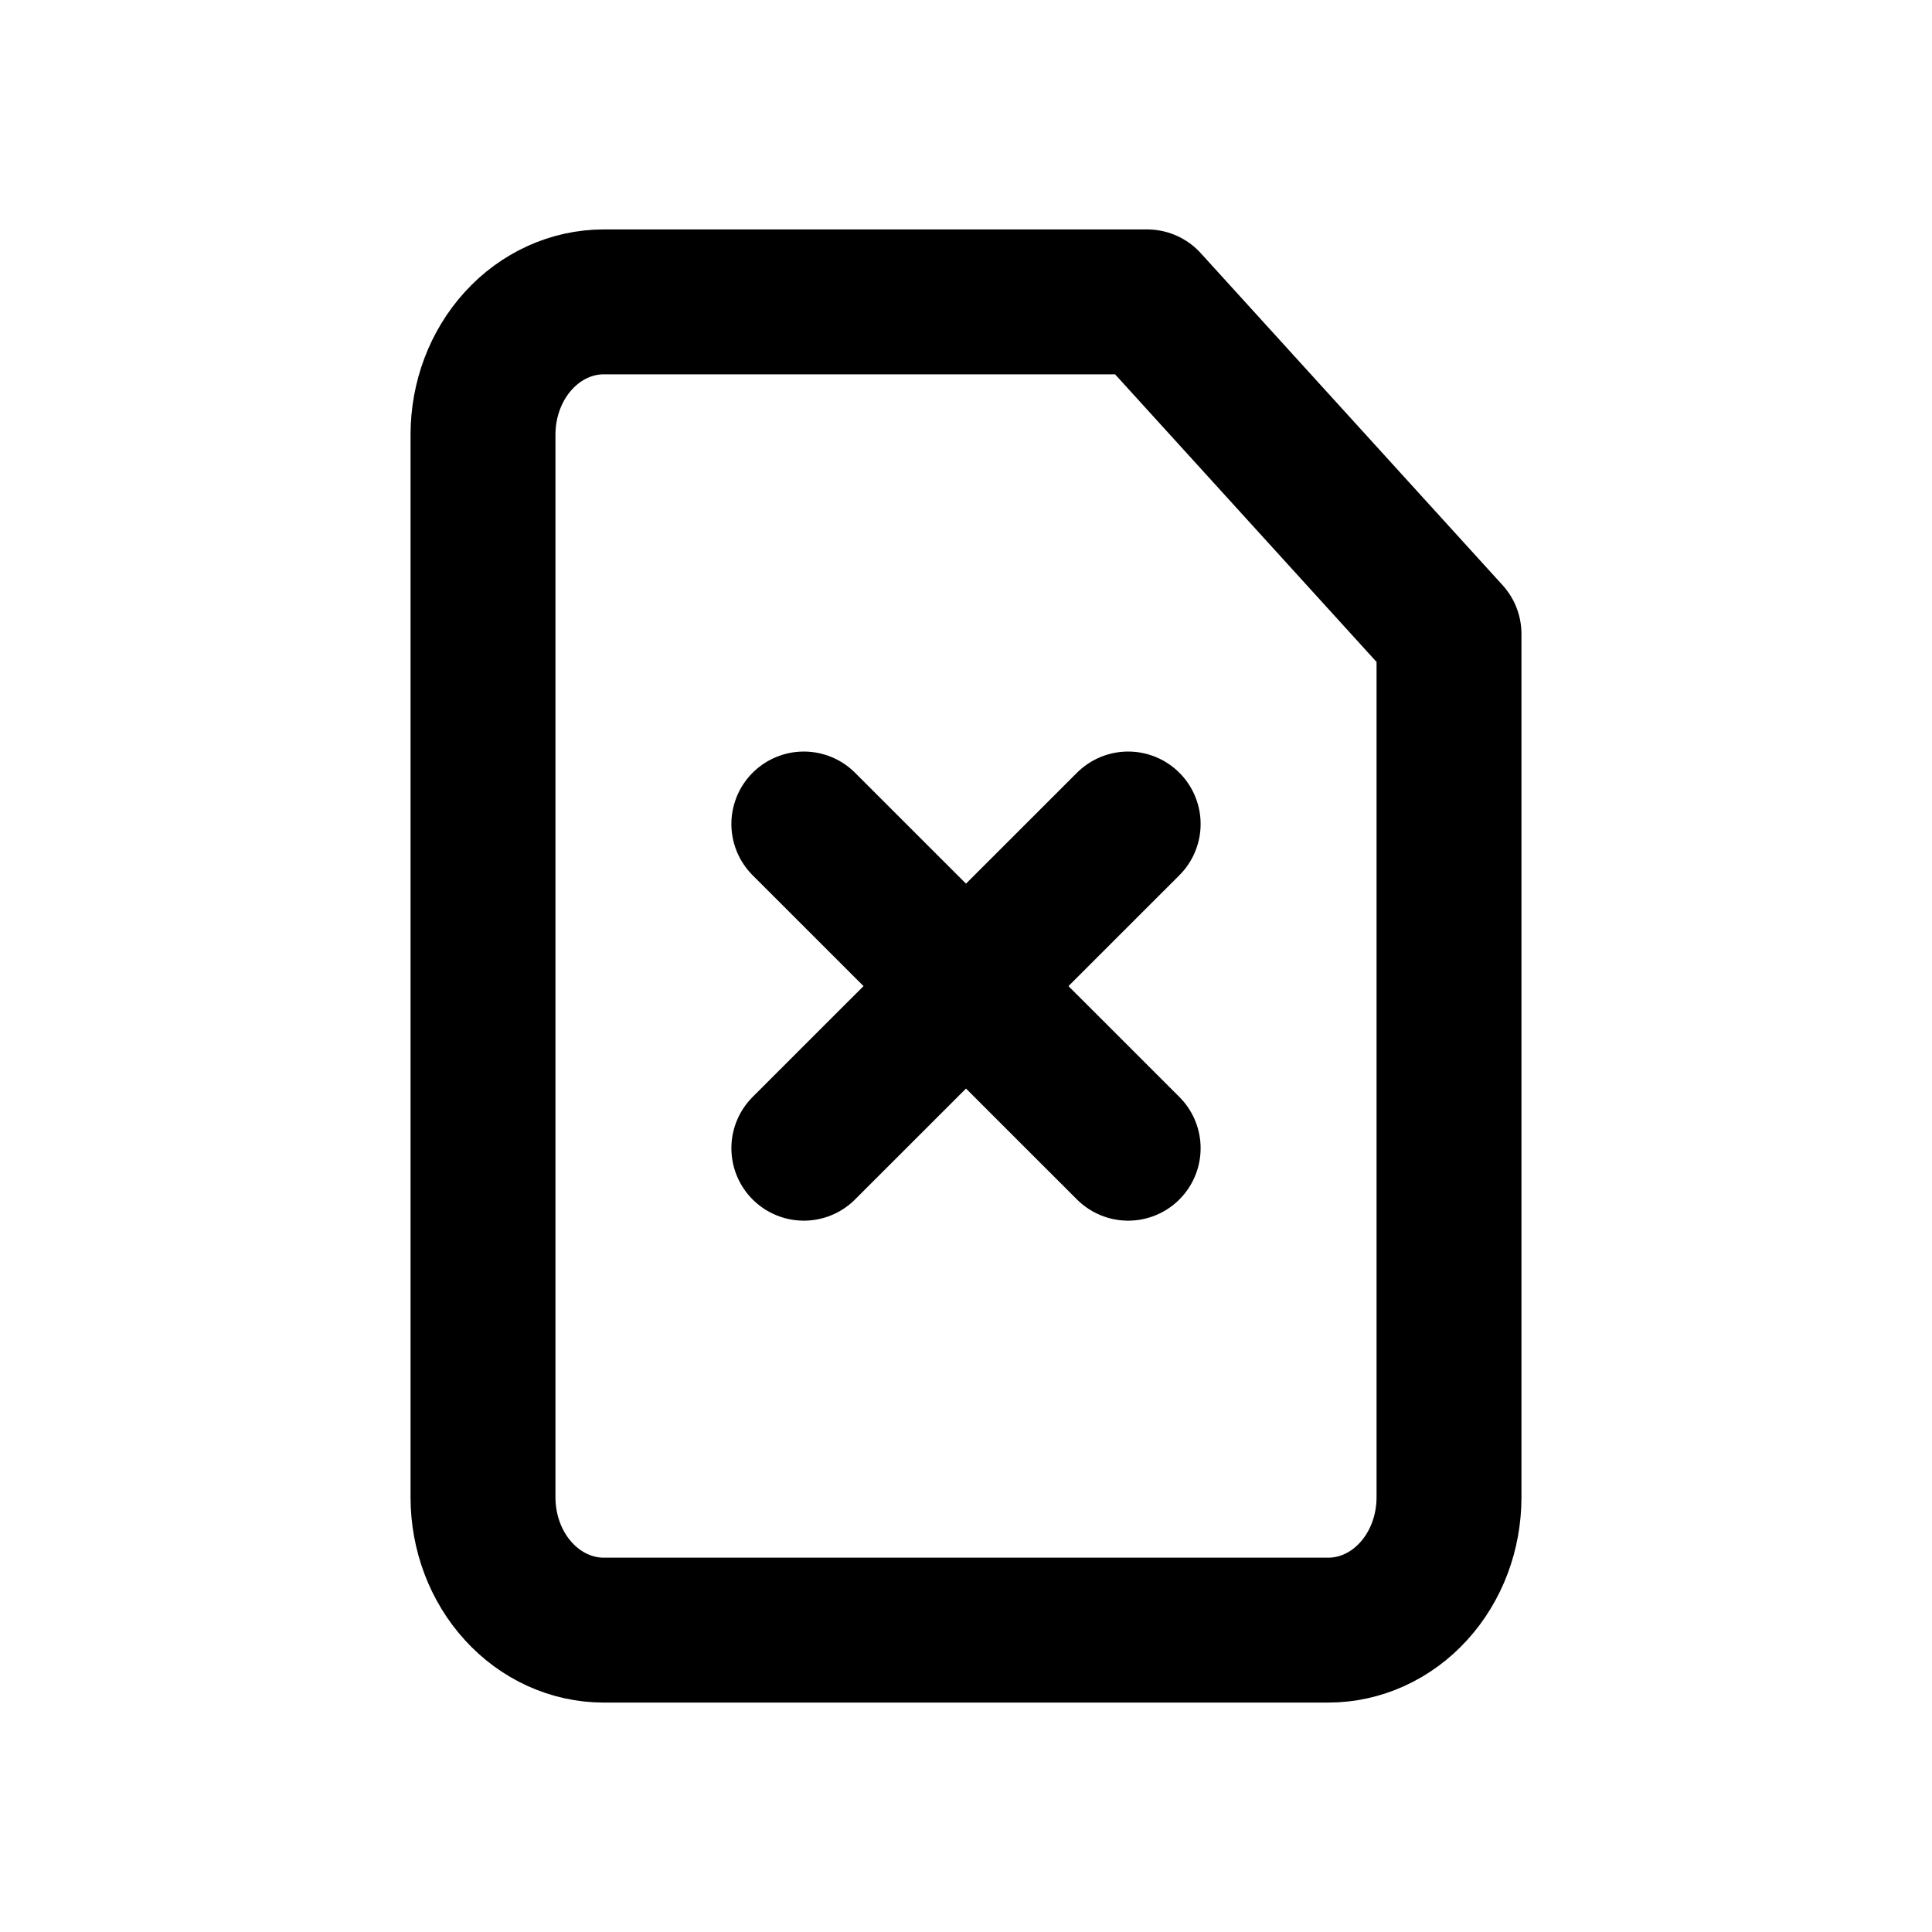
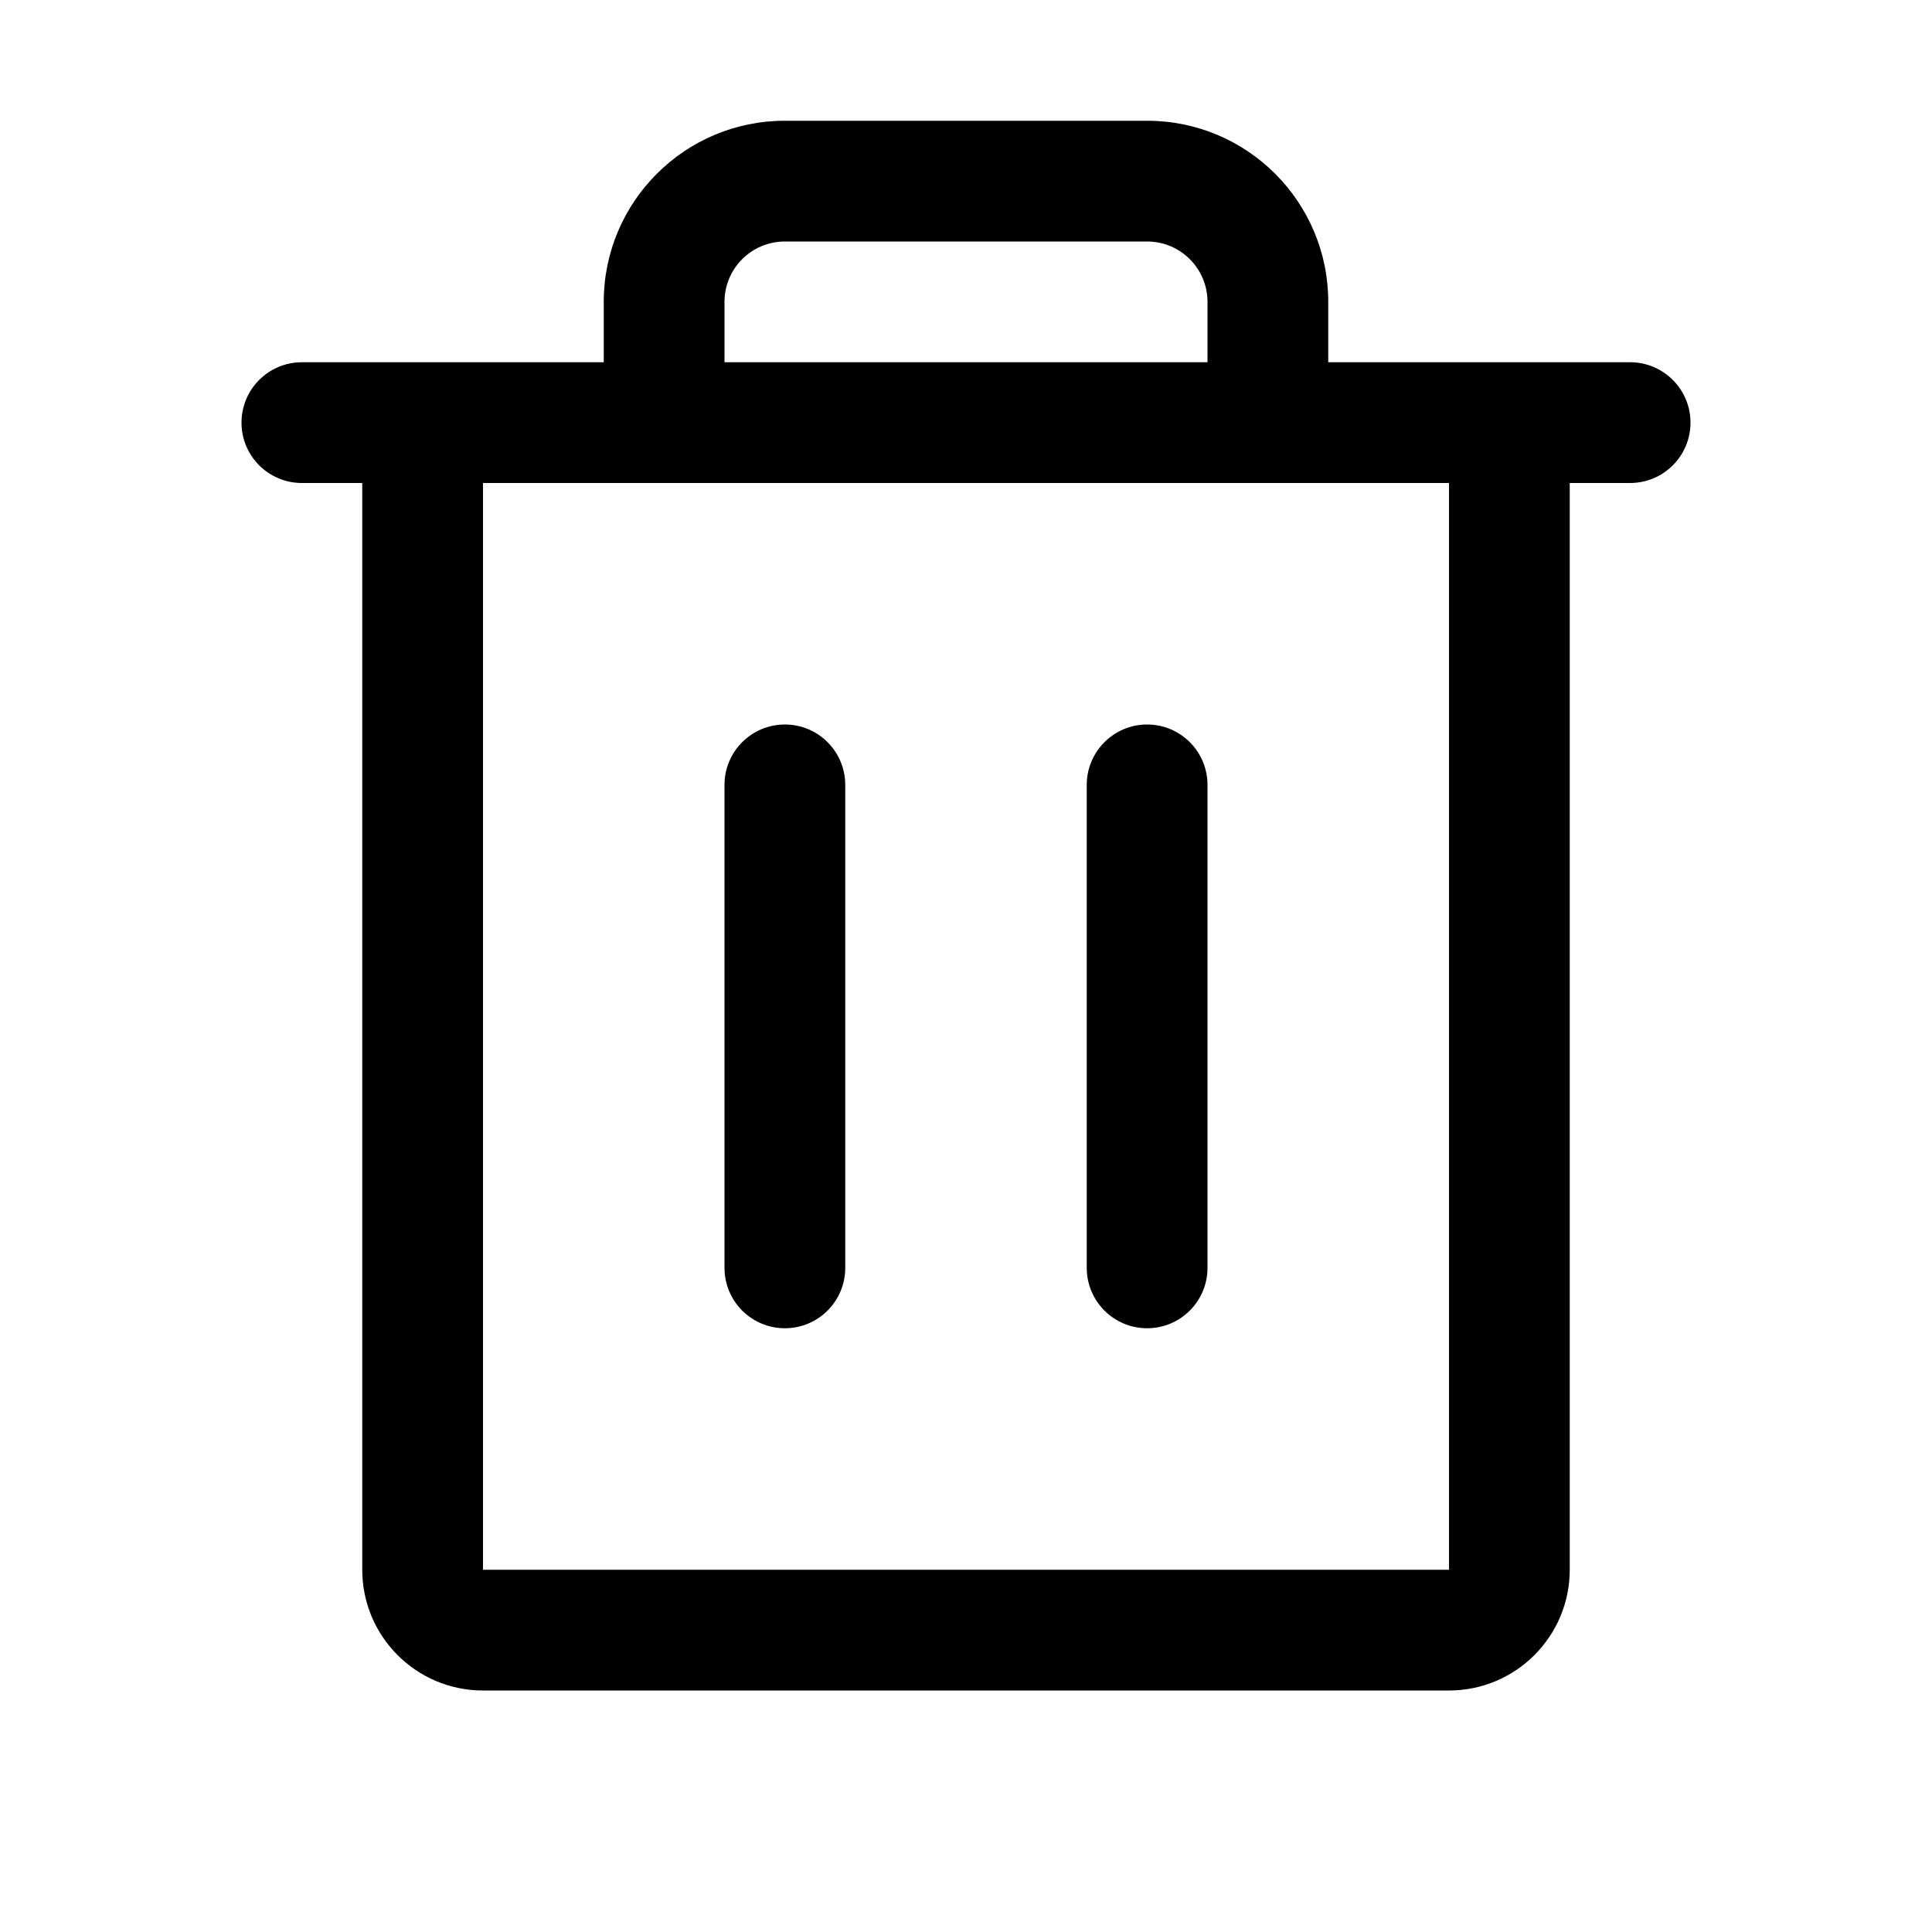
- <svg xmlns="http://www.w3.org/2000/svg" width="16" height="16" viewBox="0 0 16 16" fill="none">
-   <path d="M9.5 2.5H5C4.735 2.5 4.48 2.616 4.293 2.822C4.105 3.028 4 3.308 4 3.6V12.4C4 12.692 4.105 12.972 4.293 13.178C4.48 13.384 4.735 13.5 5 13.5H11C11.265 13.5 11.52 13.384 11.707 13.178C11.895 12.972 12 12.692 12 12.4V5.25L9.5 2.5Z" stroke="black" stroke-width="1.2" stroke-linecap="round" stroke-linejoin="round" />
-   <path d="M9.343 6.824L6.657 9.509" stroke="black" stroke-width="1.2" stroke-linecap="round" stroke-linejoin="round" />
-   <path d="M6.657 6.824L9.343 9.509" stroke="black" stroke-width="1.2" stroke-linecap="round" stroke-linejoin="round" />
+ <svg xmlns="http://www.w3.org/2000/svg" width="16" height="16" viewBox="0 0 256 256" fill="black">
+   <path d="M216,48H176V40a24,24,0,0,0-24-24H104A24,24,0,0,0,80,40v8H40a8,8,0,0,0,0,16h8V208a16,16,0,0,0,16,16H192a16,16,0,0,0,16-16V64h8a8,8,0,0,0,0-16ZM96,40a8,8,0,0,1,8-8h48a8,8,0,0,1,8,8v8H96Zm96,168H64V64H192ZM112,104v64a8,8,0,0,1-16,0V104a8,8,0,0,1,16,0Zm48,0v64a8,8,0,0,1-16,0V104a8,8,0,0,1,16,0Z" />
</svg>
